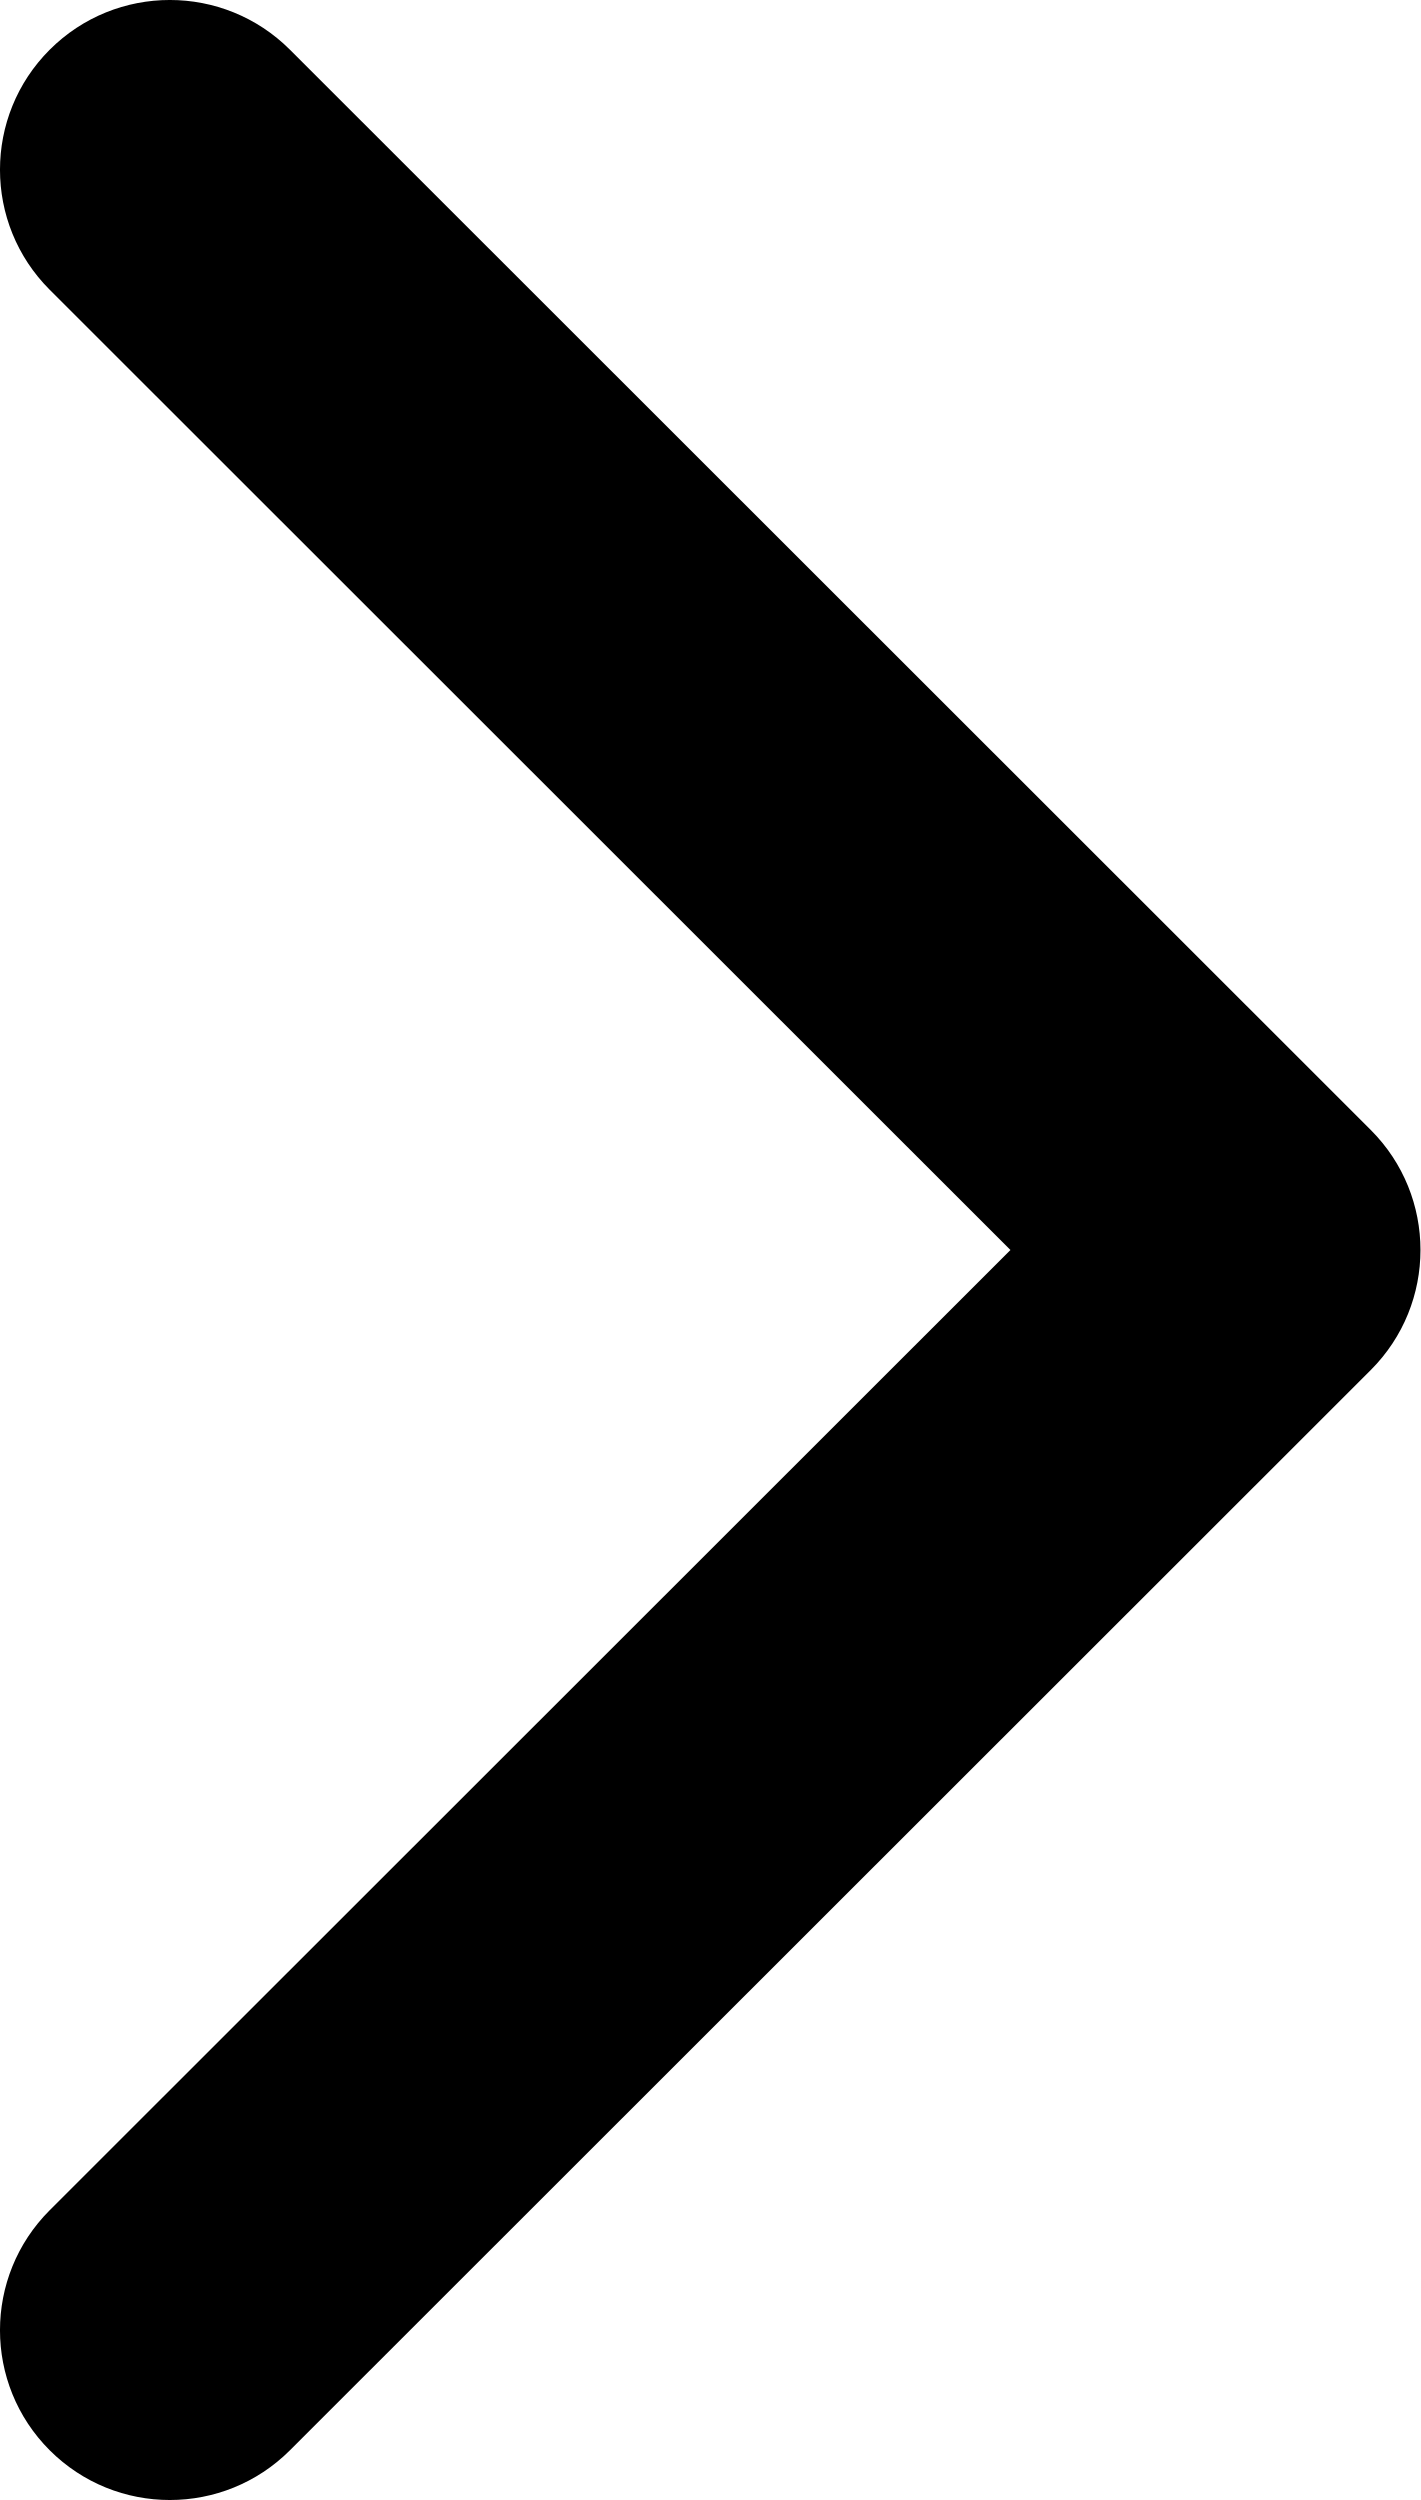
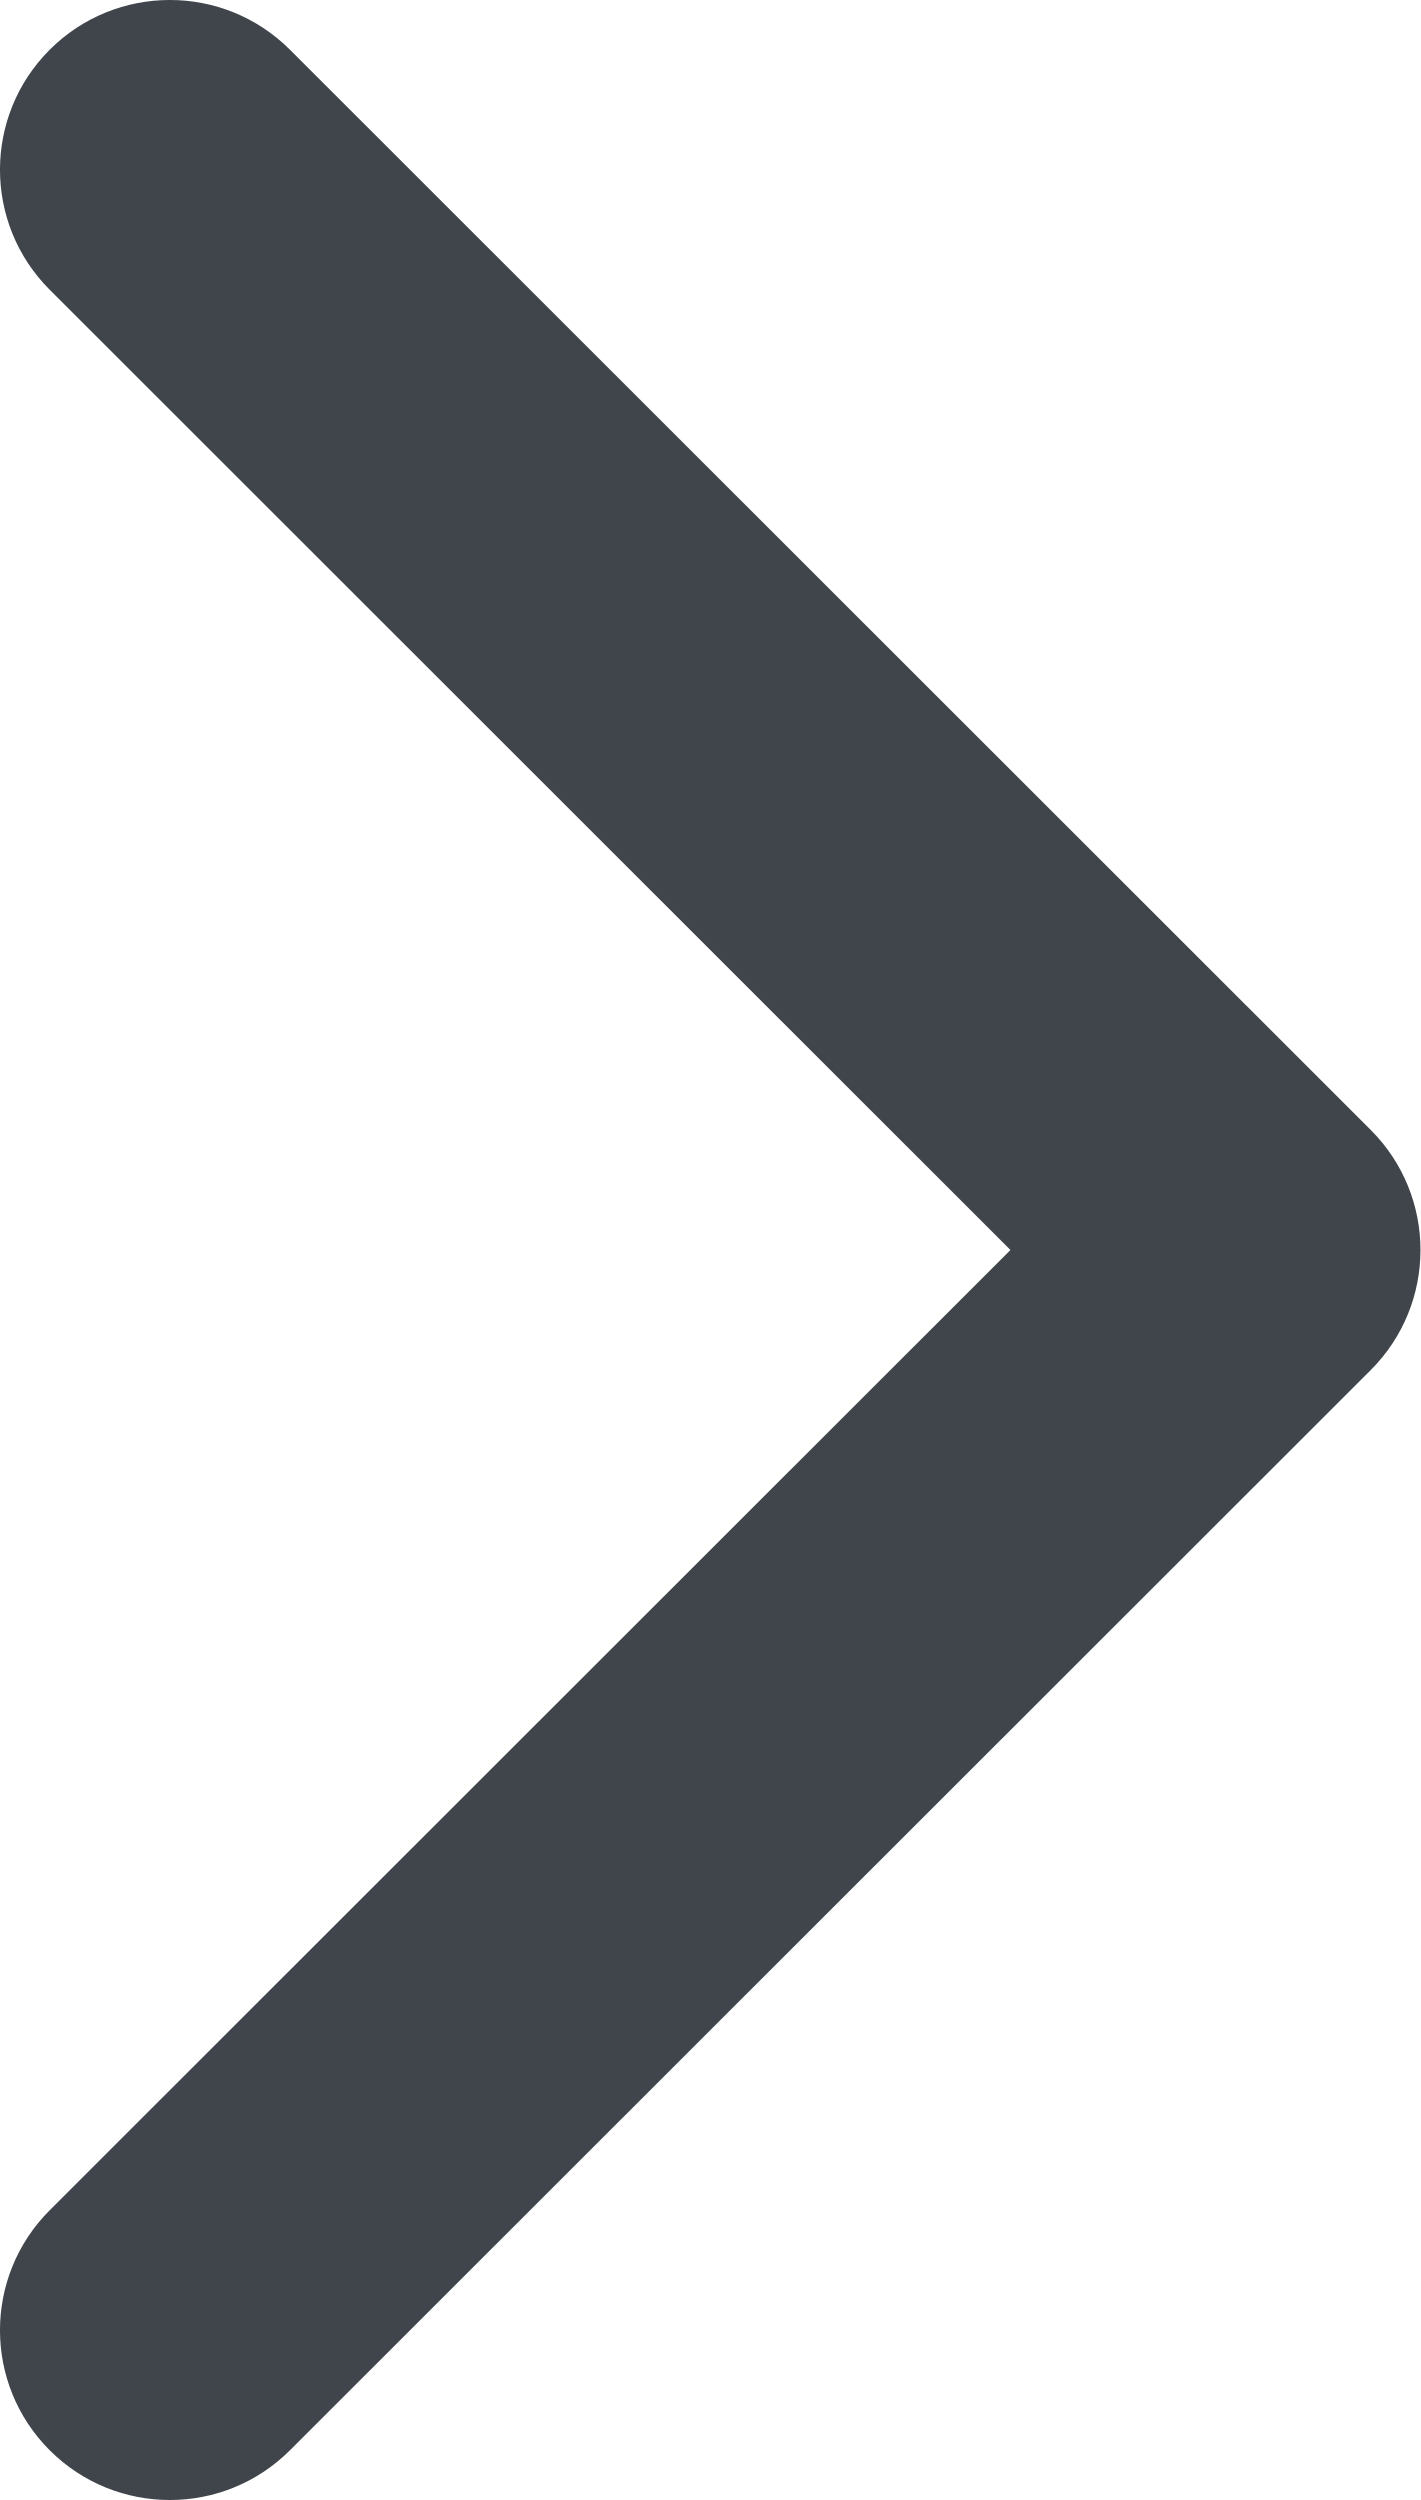
<svg xmlns="http://www.w3.org/2000/svg" width="25" height="44" viewBox="0 0 25 44" fill="none">
-   <path fill-rule="evenodd" clip-rule="evenodd" d="M5.103 0.875L24.125 19.887C25.292 21.054 25.292 22.946 24.125 24.113L5.103 43.125C3.935 44.292 2.043 44.292 0.875 43.125C-0.292 41.958 -0.292 40.067 0.875 38.9L17.784 22L0.875 5.1C-0.292 3.933 -0.292 2.042 0.875 0.875C2.043 -0.292 3.935 -0.292 5.103 0.875Z" fill="black" />
+   <path fill-rule="evenodd" clip-rule="evenodd" d="M5.103 0.875L24.125 19.887C25.292 21.054 25.292 22.946 24.125 24.113L5.103 43.125C3.935 44.292 2.043 44.292 0.875 43.125C-0.292 41.958 -0.292 40.067 0.875 38.9L17.784 22L0.875 5.1C-0.292 3.933 -0.292 2.042 0.875 0.875C2.043 -0.292 3.935 -0.292 5.103 0.875Z" fill="#3F454B" />
</svg>
